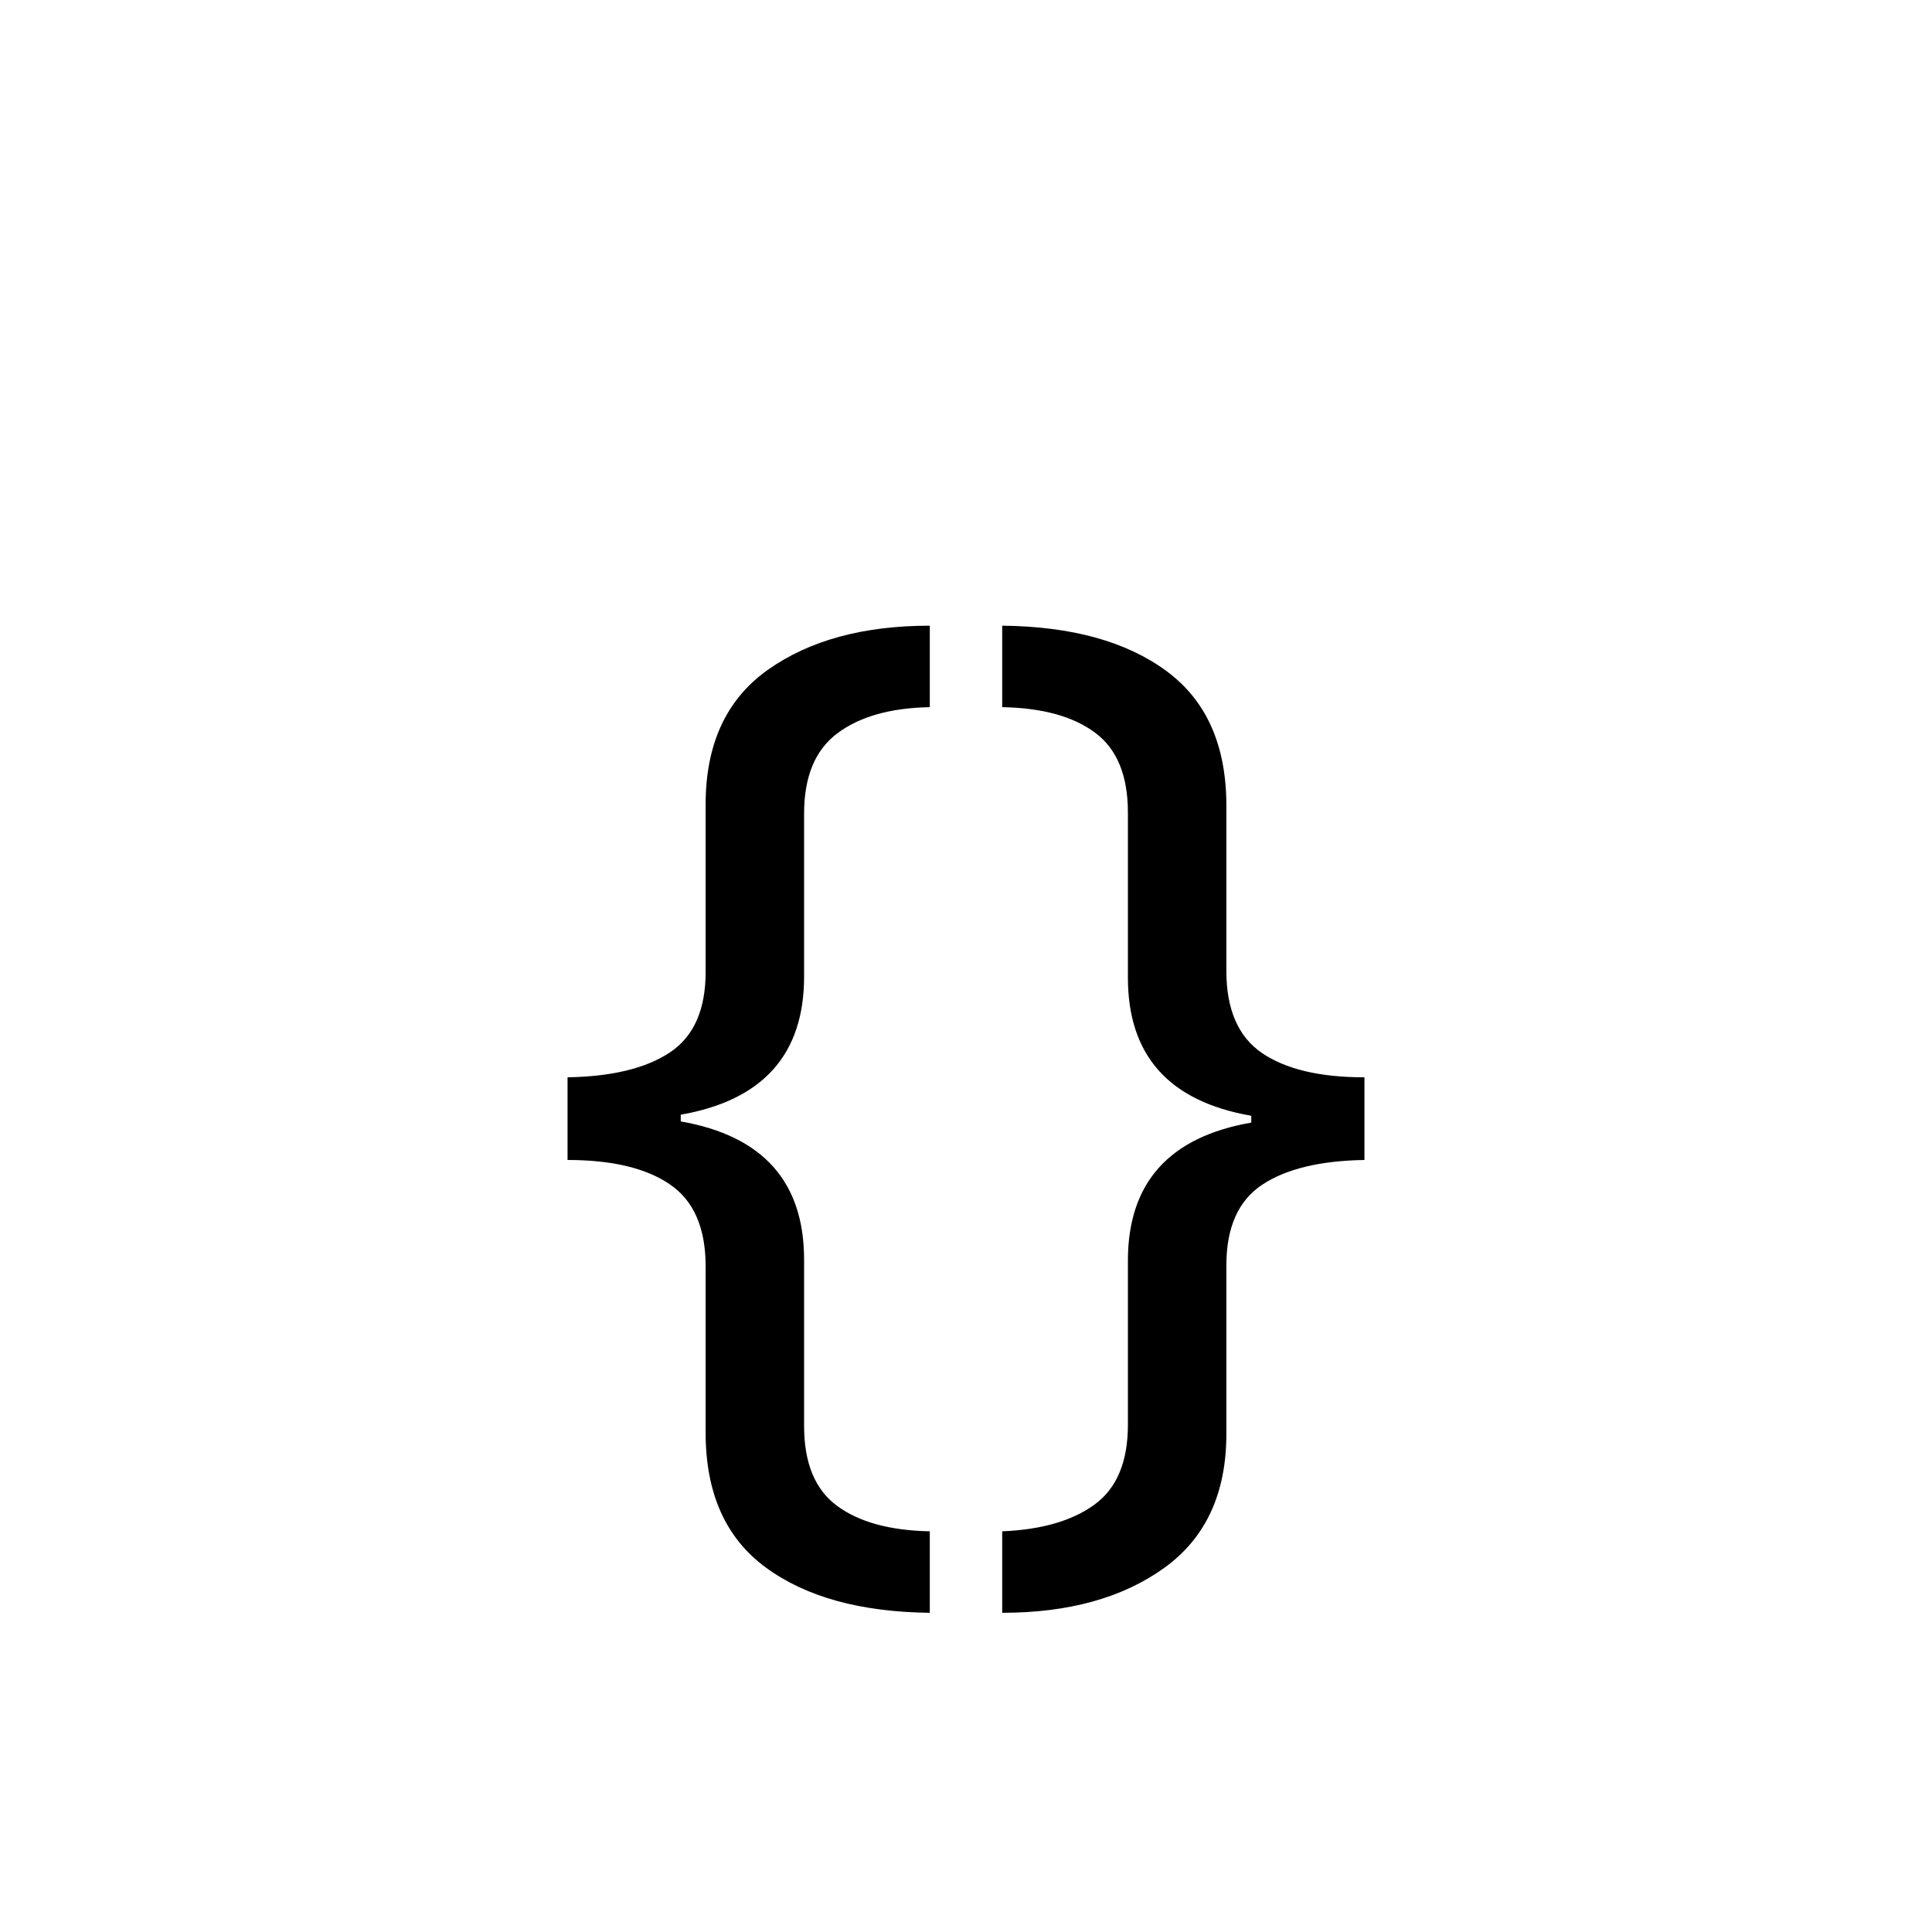
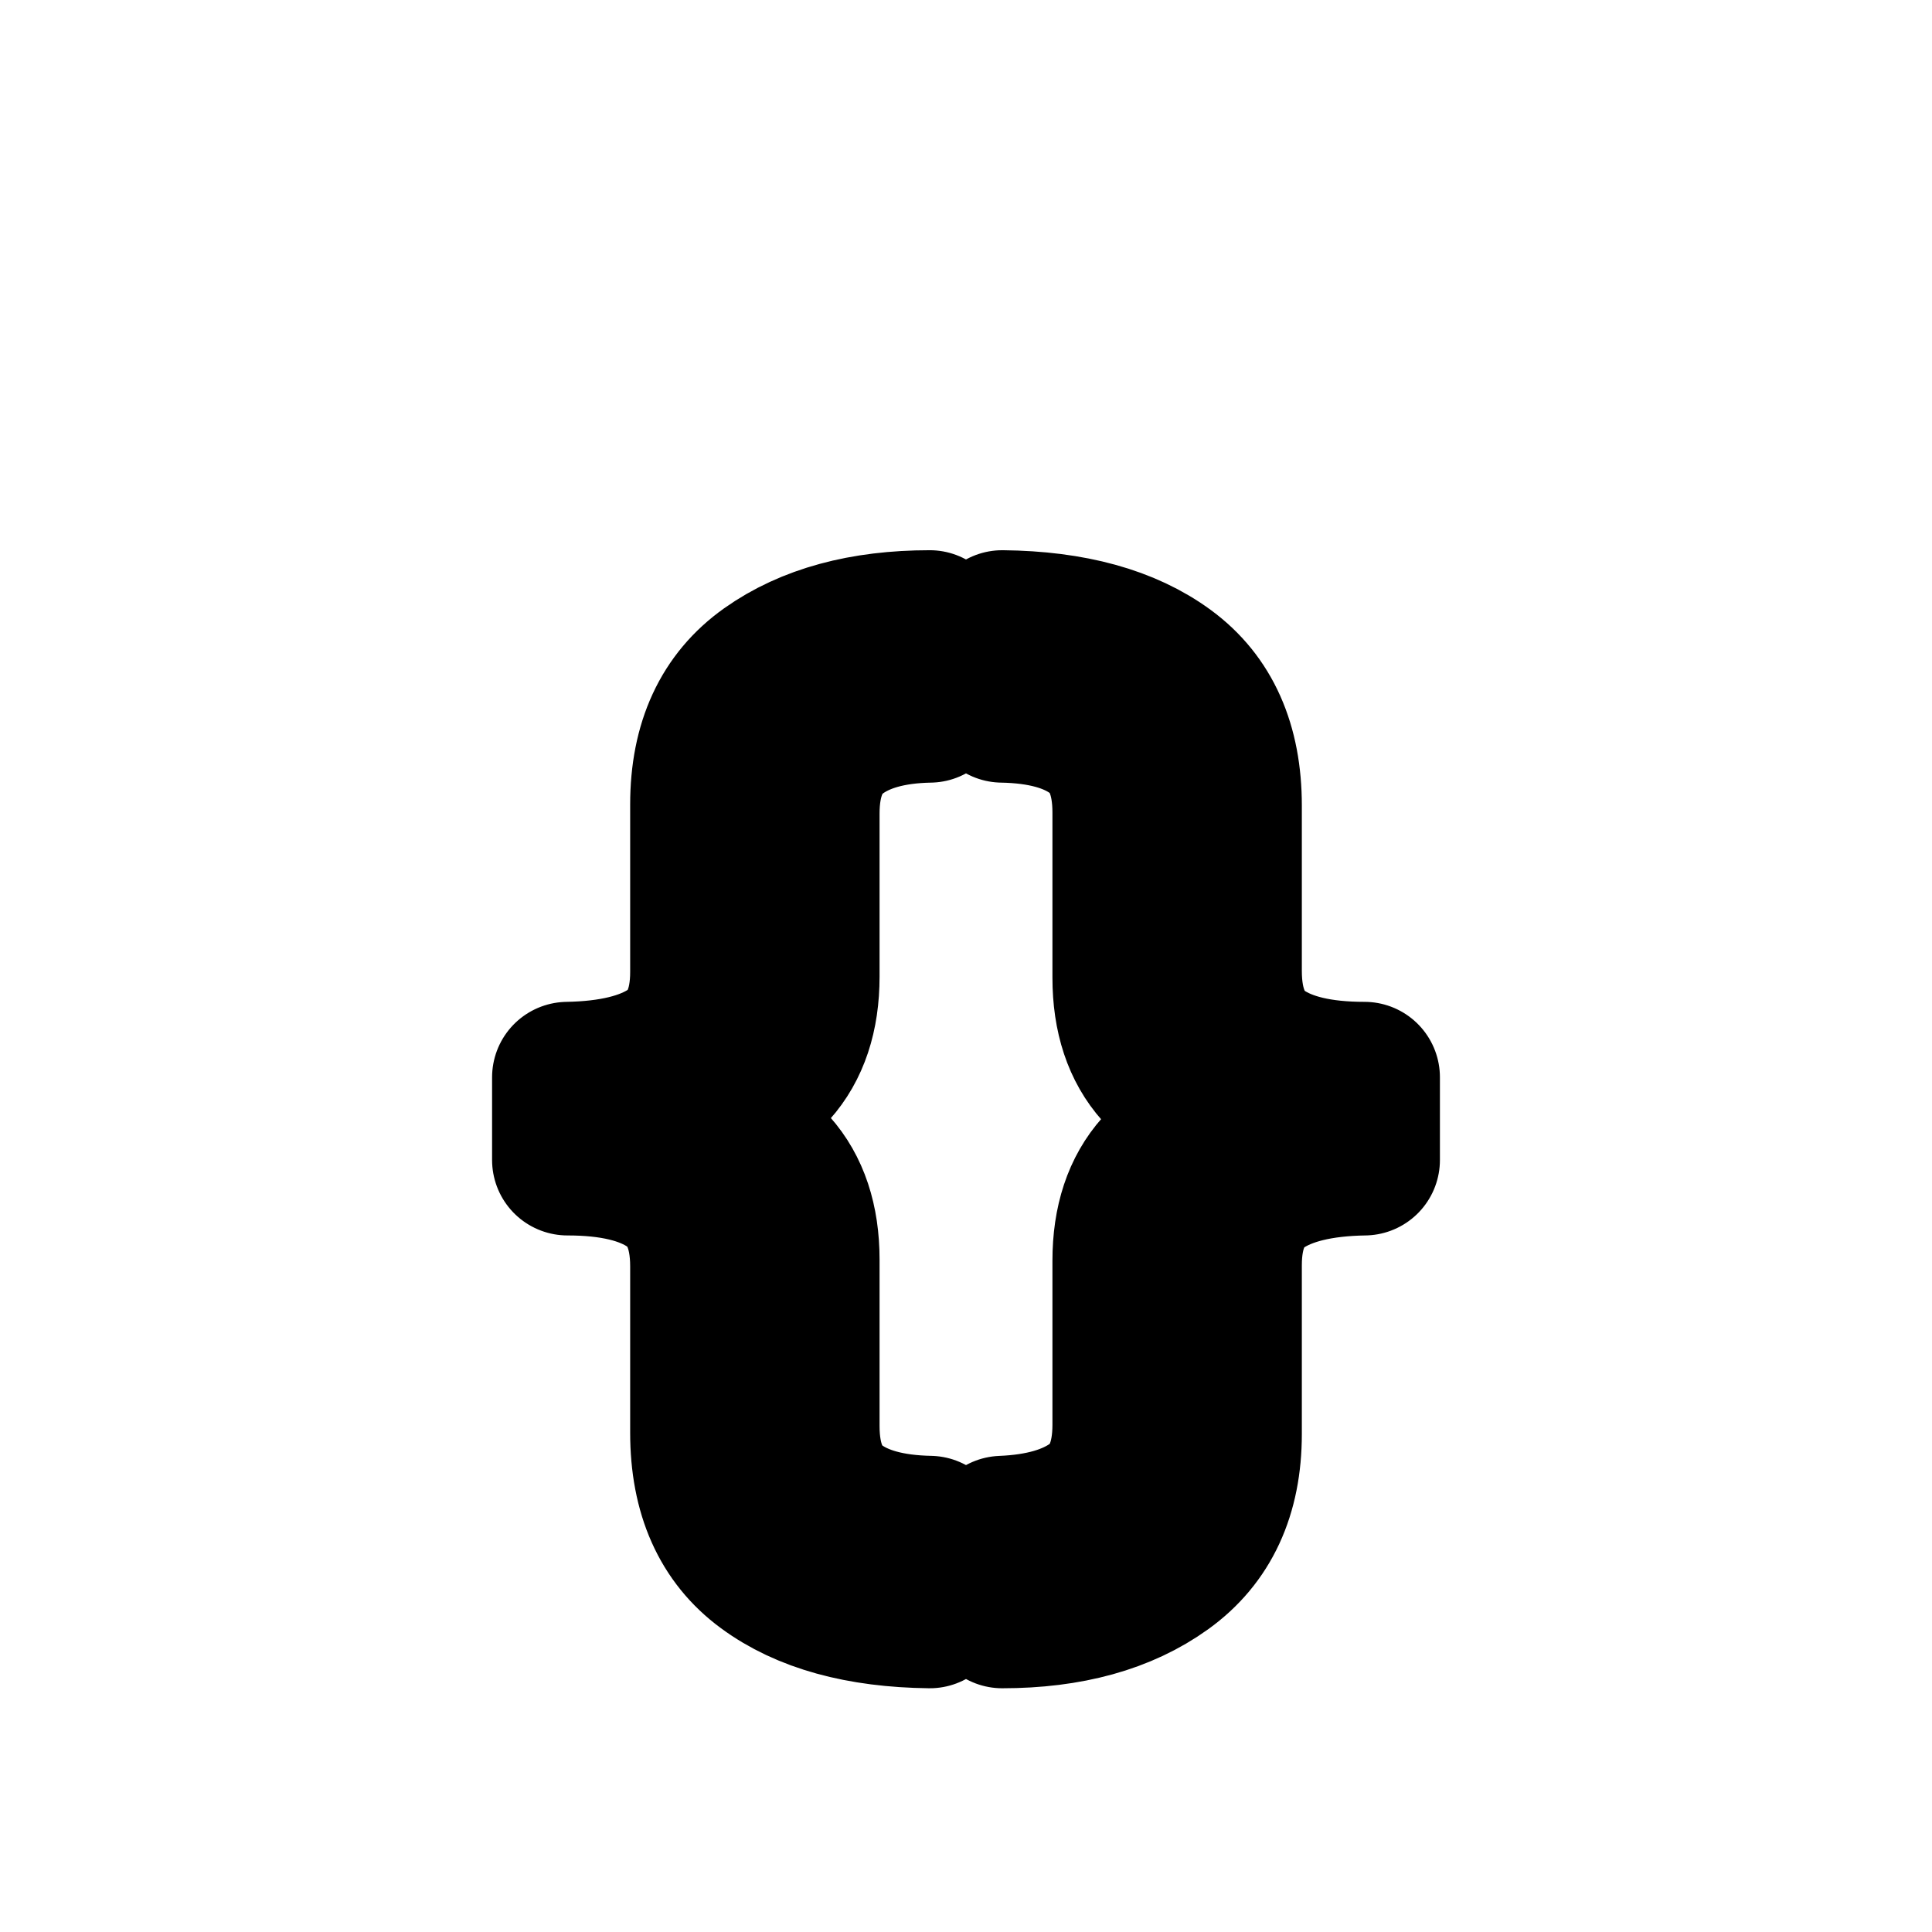
<svg xmlns="http://www.w3.org/2000/svg" width="256" height="256" viewBox="0 0 256 256" version="1.1">
-   <text style="font-size:150px;font-family:sans-serif;text-align:center;text-anchor:middle;fill:#000000" x="128" y="190">{}</text>
+   <text style="font-size:150px;font-family:sans-serif;text-align:center;text-anchor:middle;fill:#000000;stroke:#000000;stroke-width:20;stroke-linecap:round;stroke-linejoin:round" x="128" y="190">{}</text>
</svg>
